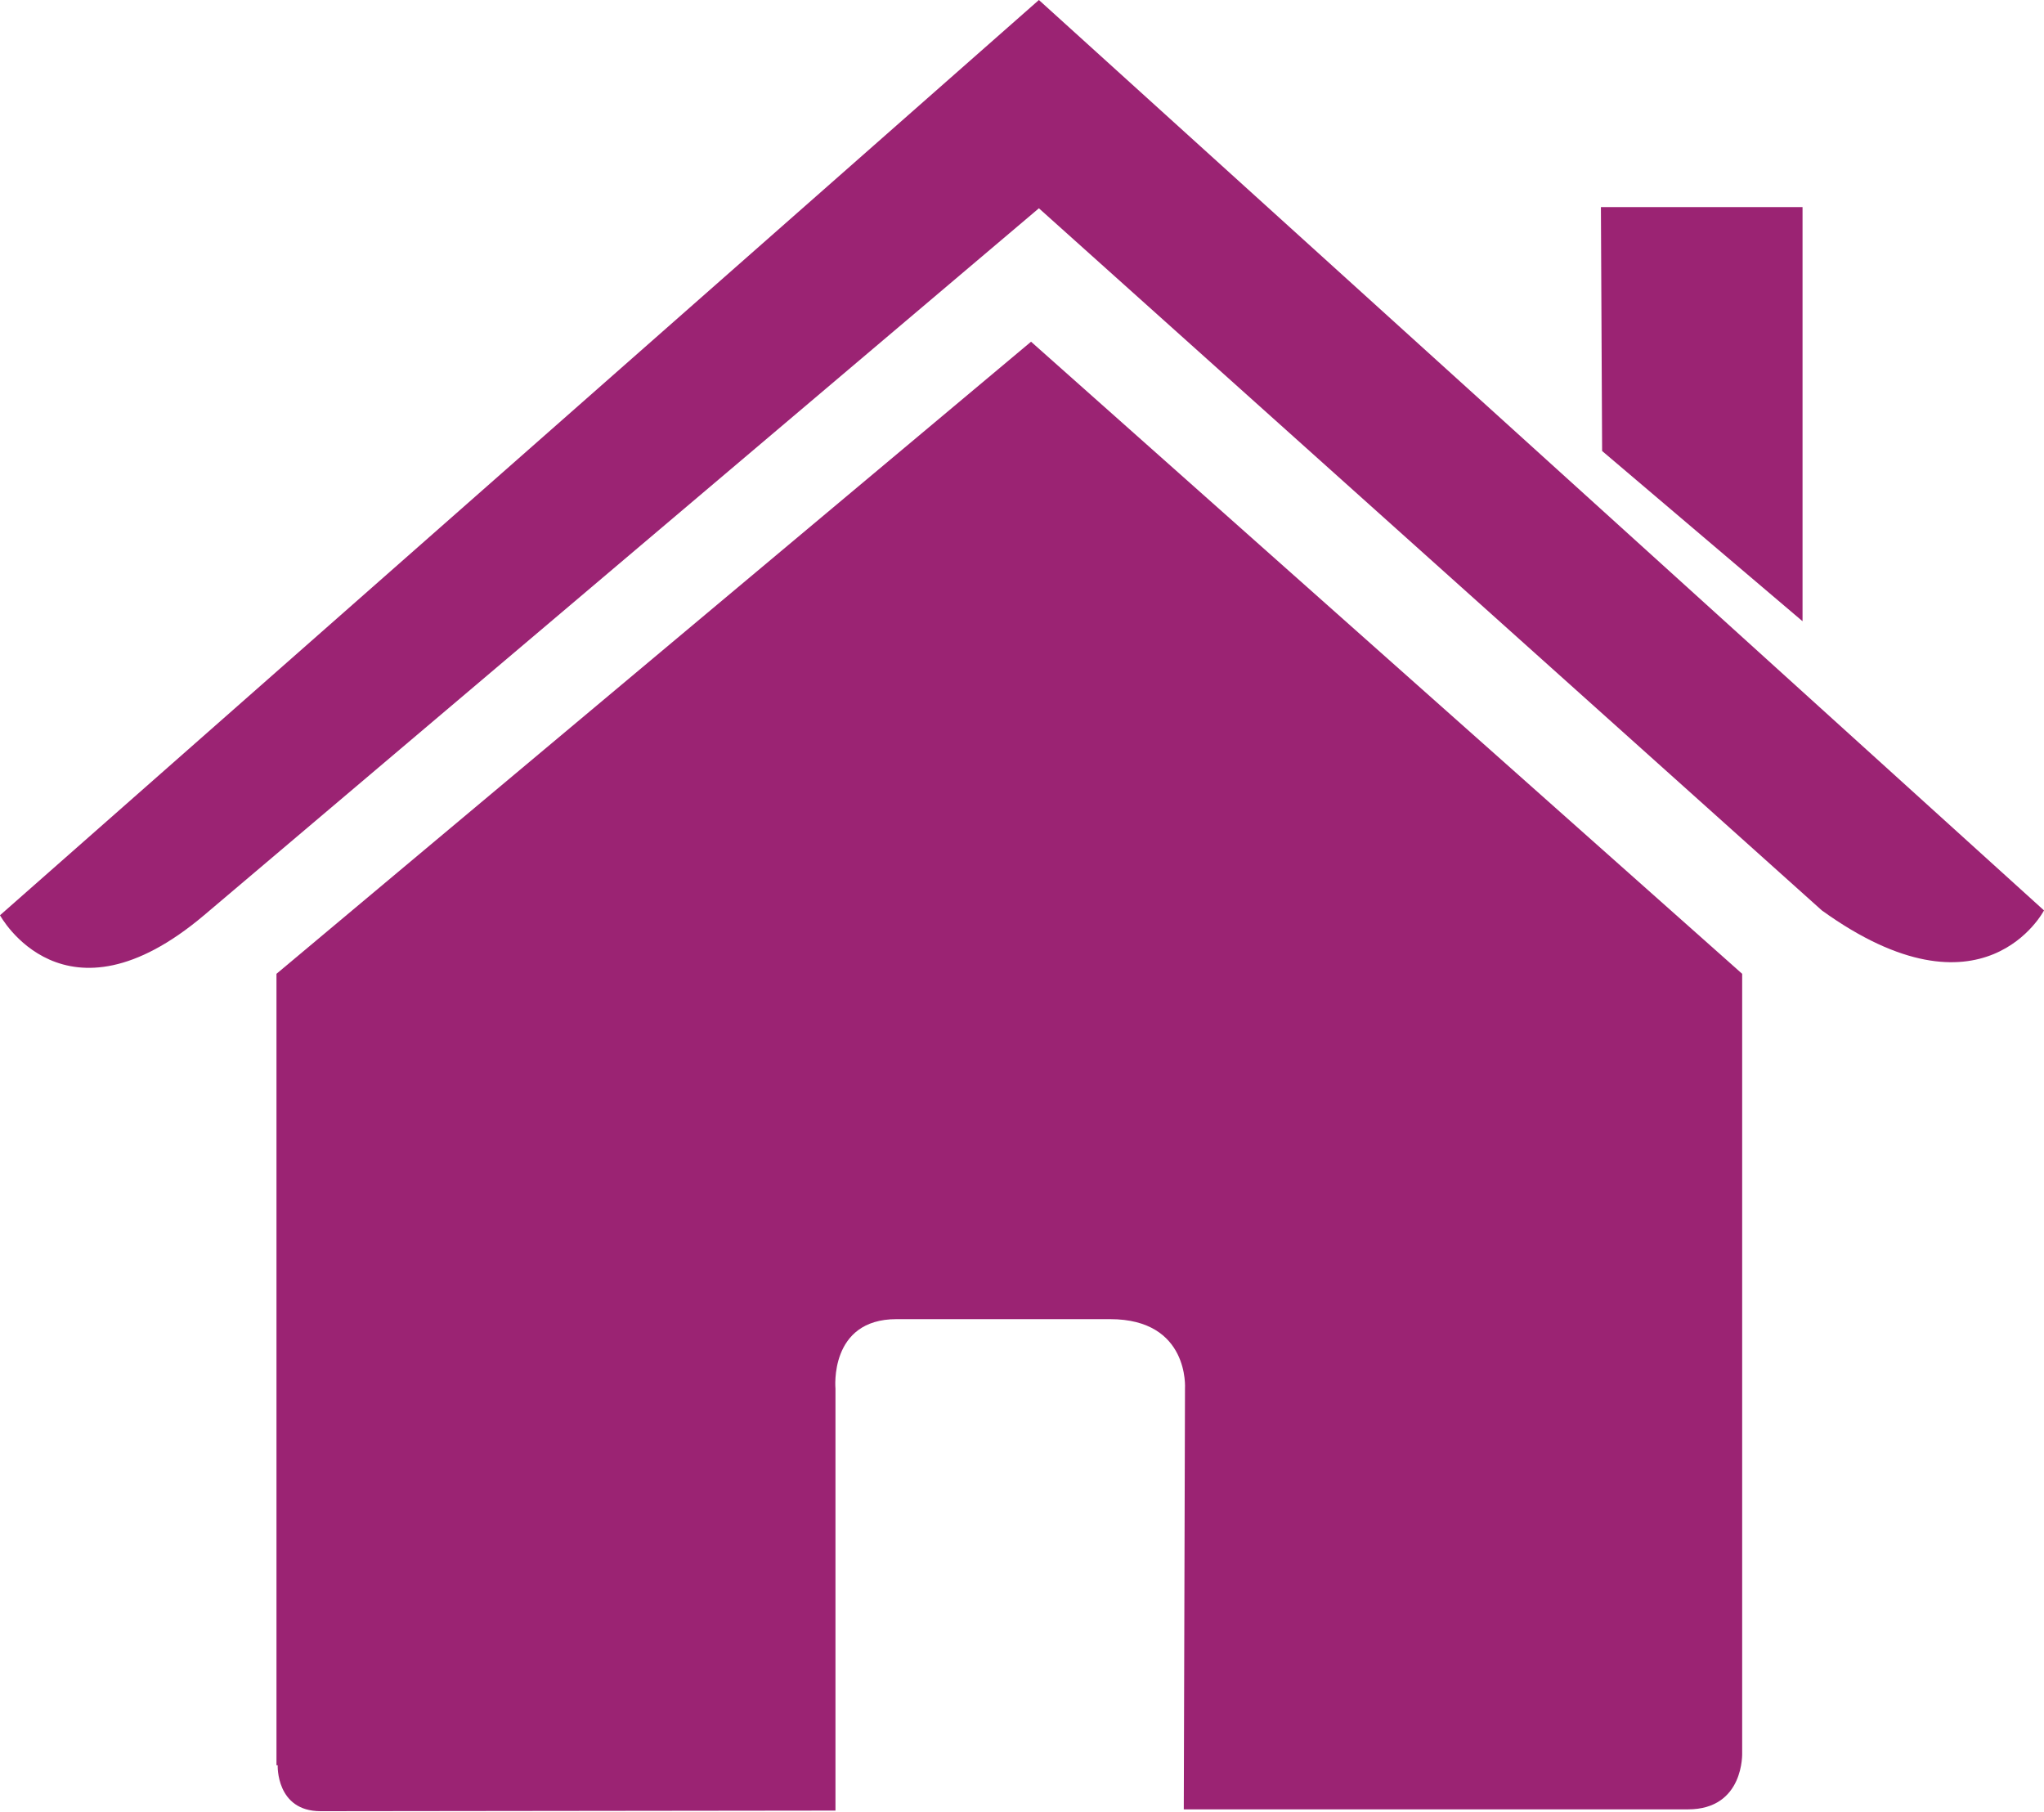
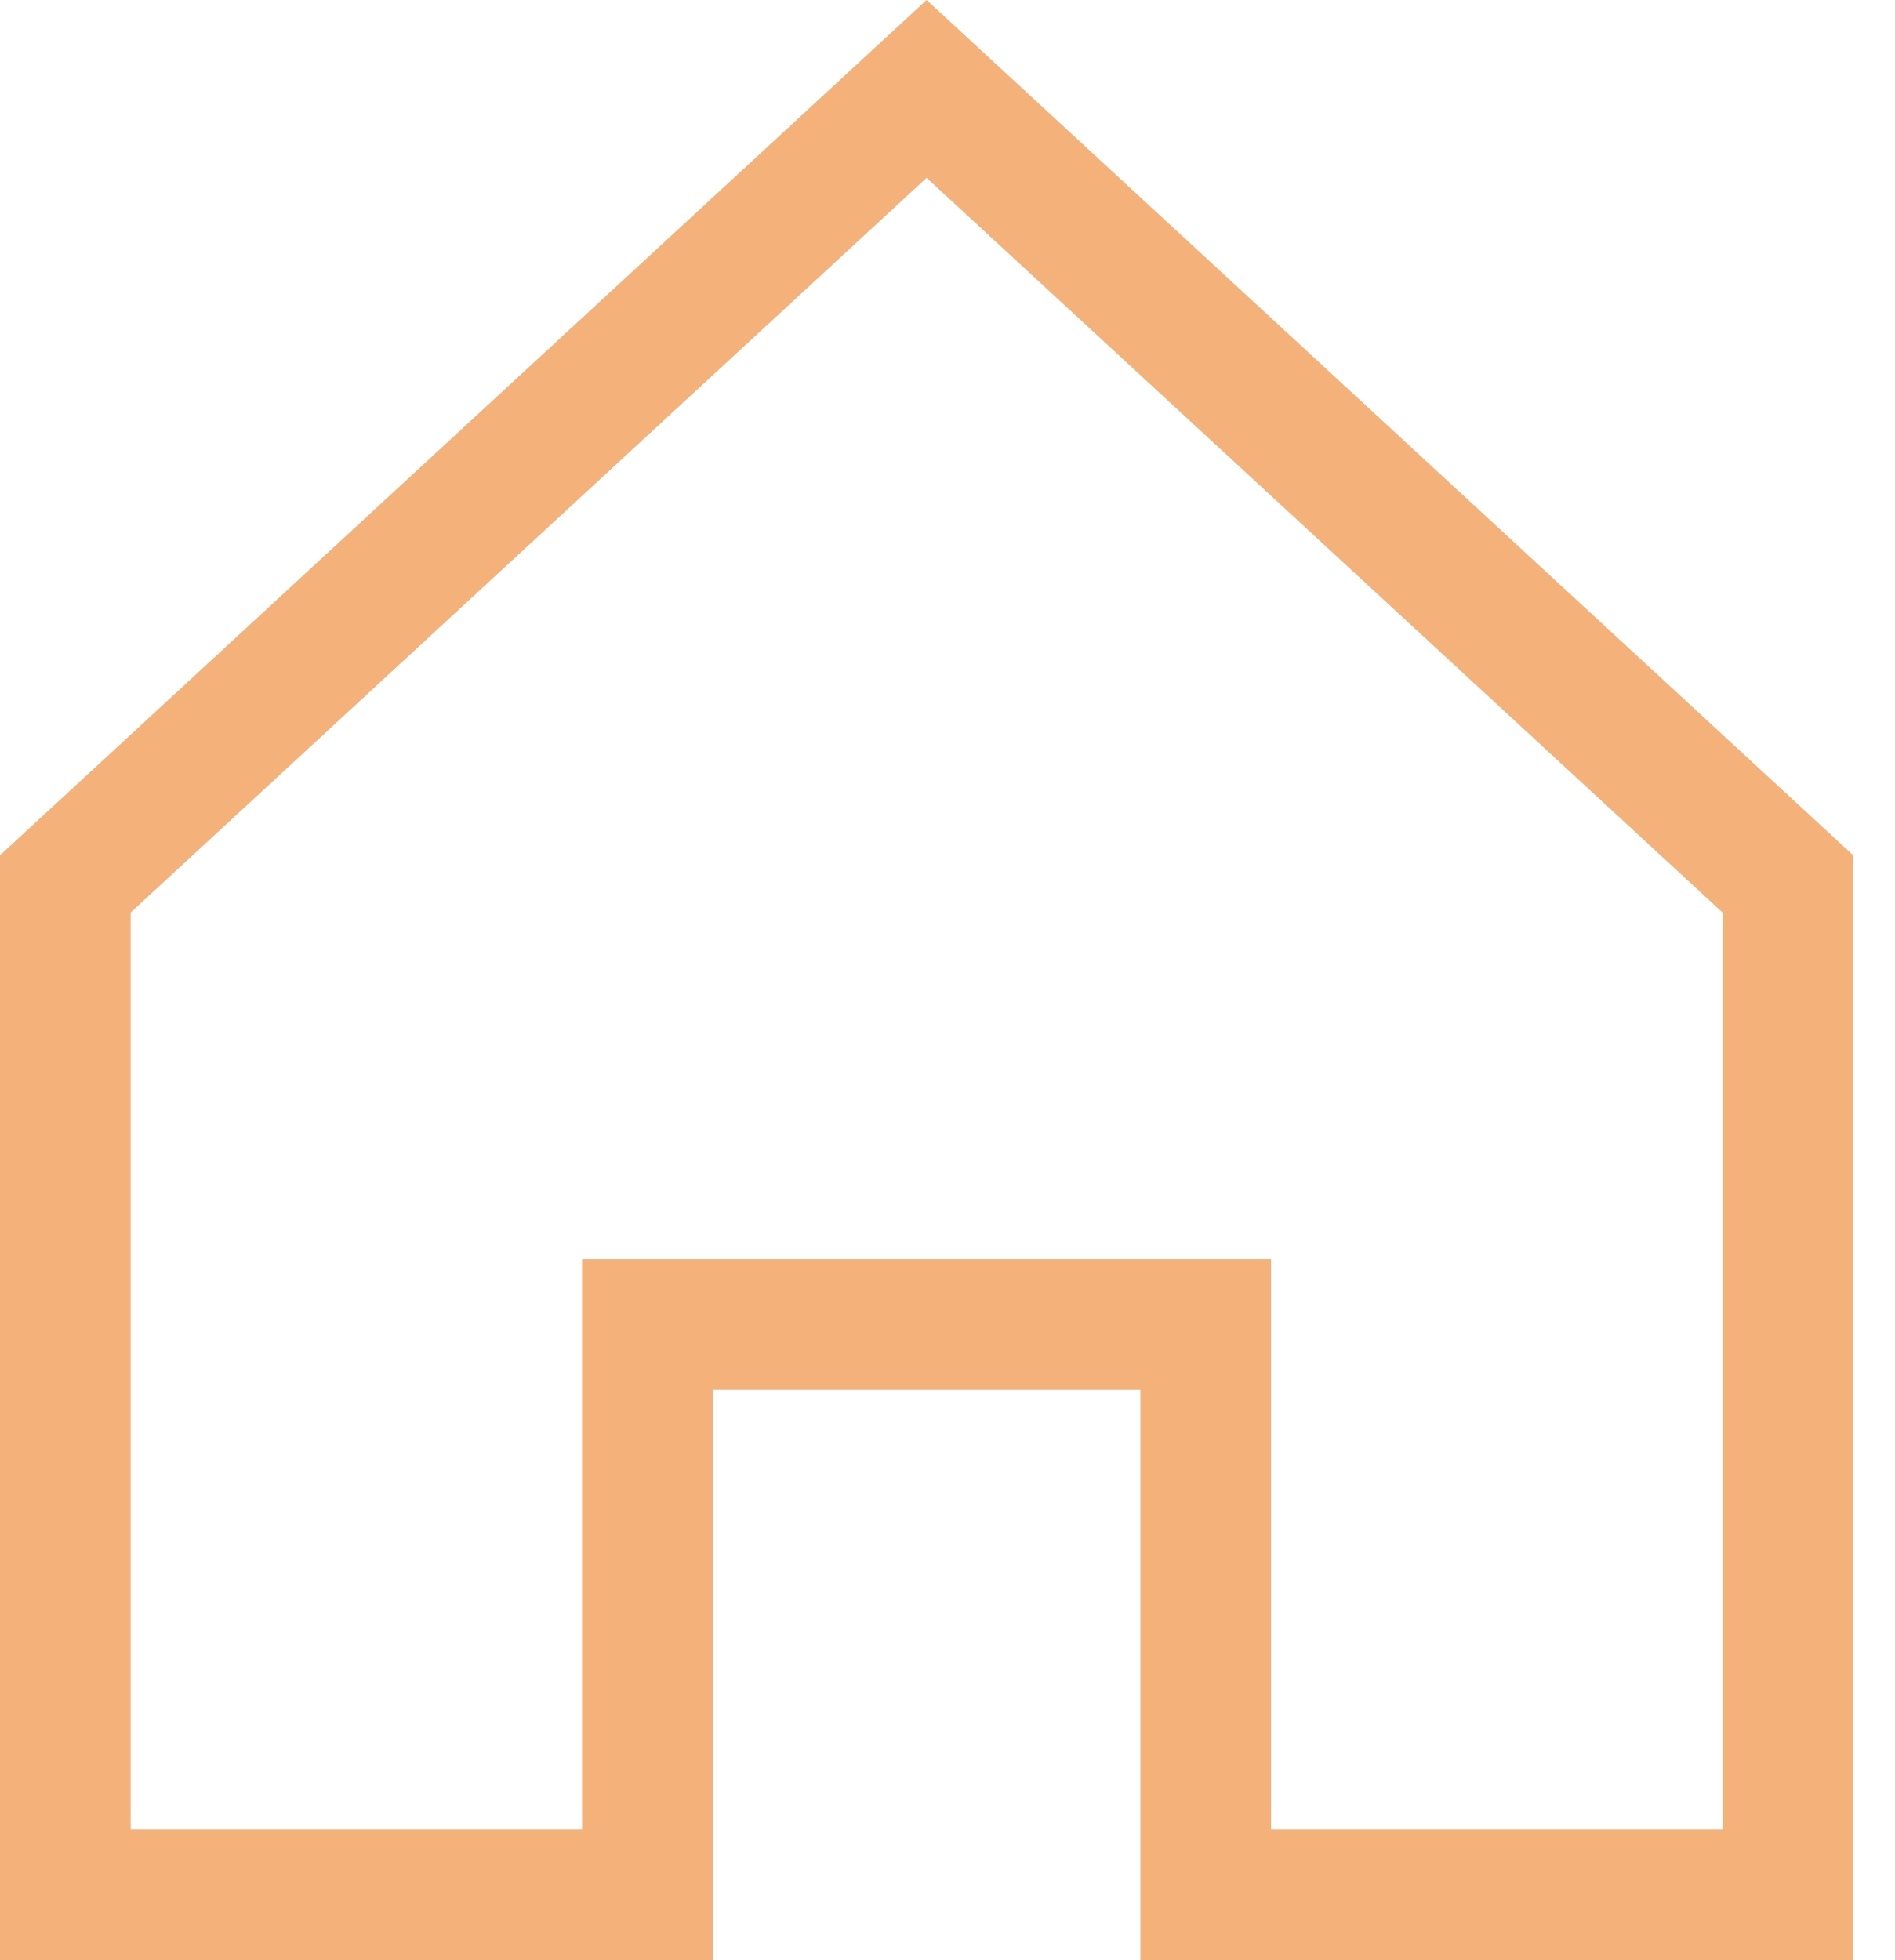
- <svg xmlns="http://www.w3.org/2000/svg" id="Layer_1" viewBox="0 0 33.86 30">
-   <defs>
-     <style>.cls-1{fill:#9b2373;}</style>
-   </defs>
-   <g id="c14_house">
-     <path class="cls-1" d="m4.6,29.24s-.03.76.71.76c.92,0,8.53-.01,8.53-.01v-6.99s-.11-1.15,1.01-1.15h3.54c1.32,0,1.24,1.15,1.24,1.15l-.02,6.97h8.35c.94,0,.9-.94.9-.94v-12.9l-11.78-10.47-12.5,10.47v13.11Z" />
-     <path class="cls-1" d="m0,15.16s1.06,1.96,3.38,0L17.21,3.45l12.97,11.63c2.68,1.93,3.68,0,3.68,0L17.21,0,0,15.16Z" />
-     <polygon class="cls-1" points="29.86 3.43 26.52 3.43 26.54 7.47 29.86 10.29 29.86 3.43" />
-   </g>
+ <svg xmlns="http://www.w3.org/2000/svg" width="29" height="30" viewBox="0 0 29 30" fill="none">
+   <path d="M27.364 13.529V29H18.454V21.273V20.273H17.454H10.909H9.909V21.273V29H1V13.529L14.182 1.361L27.364 13.529Z" stroke="#F4B17A" stroke-width="2" />
</svg>
